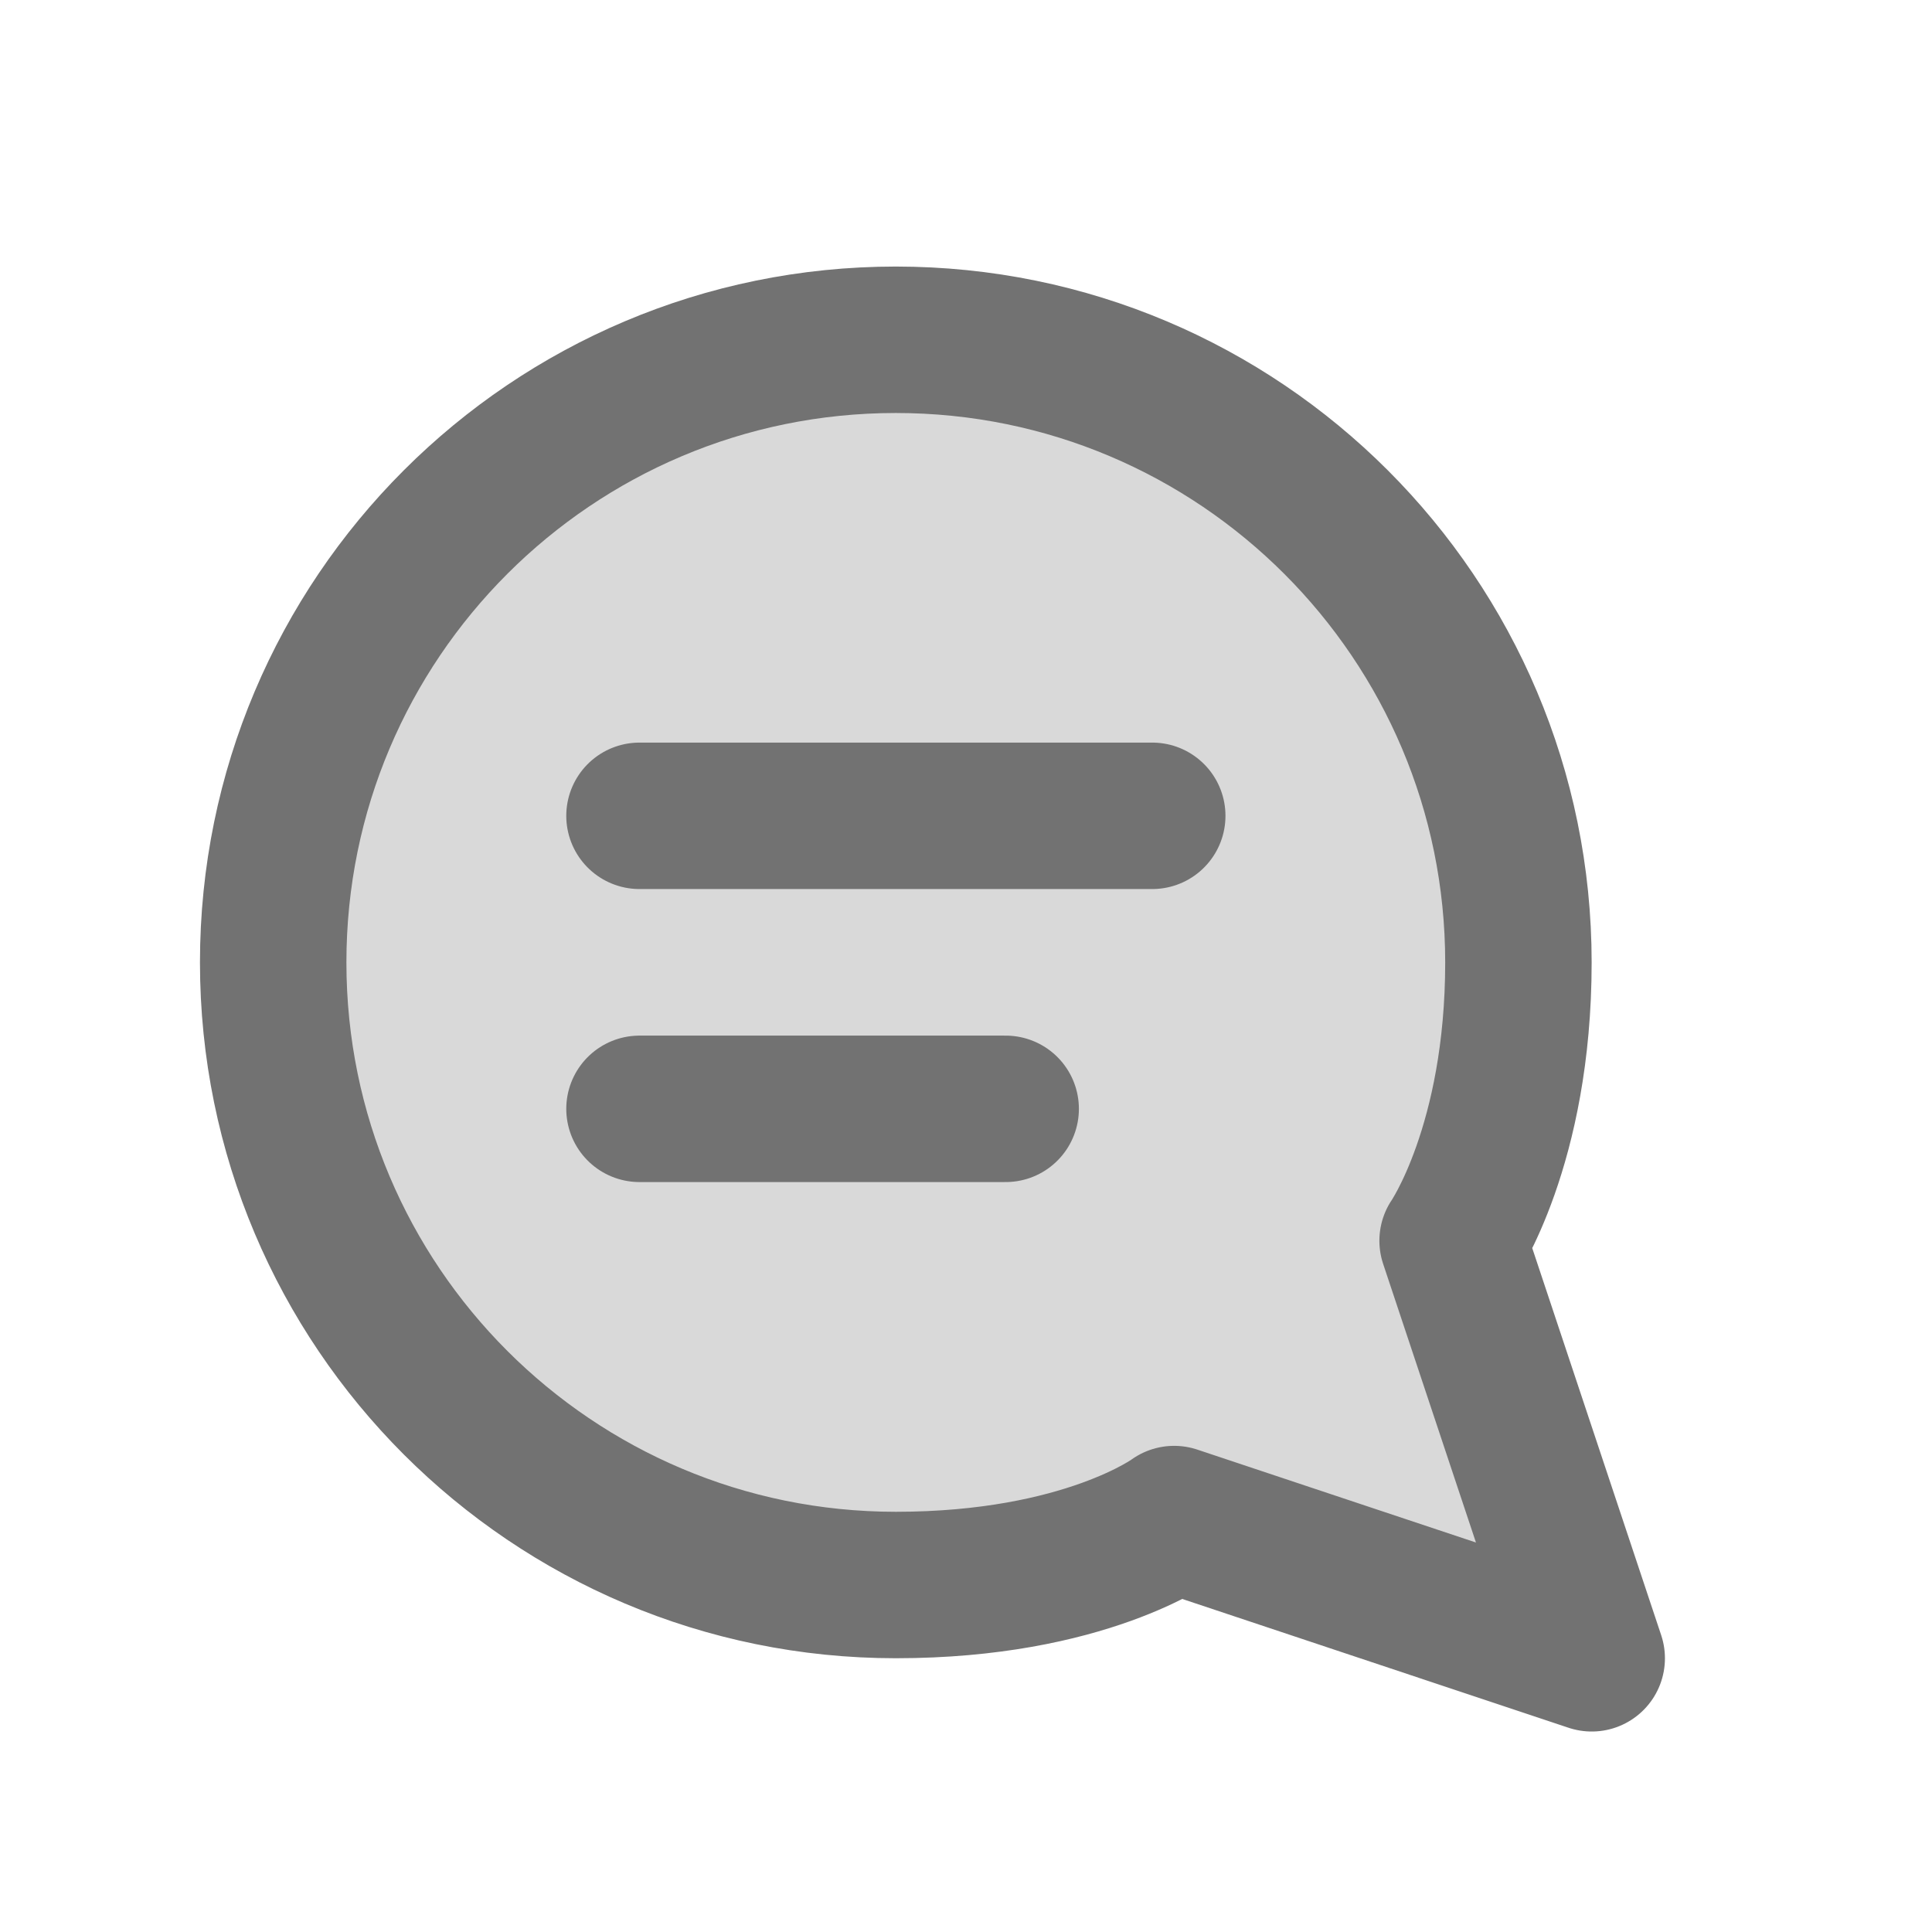
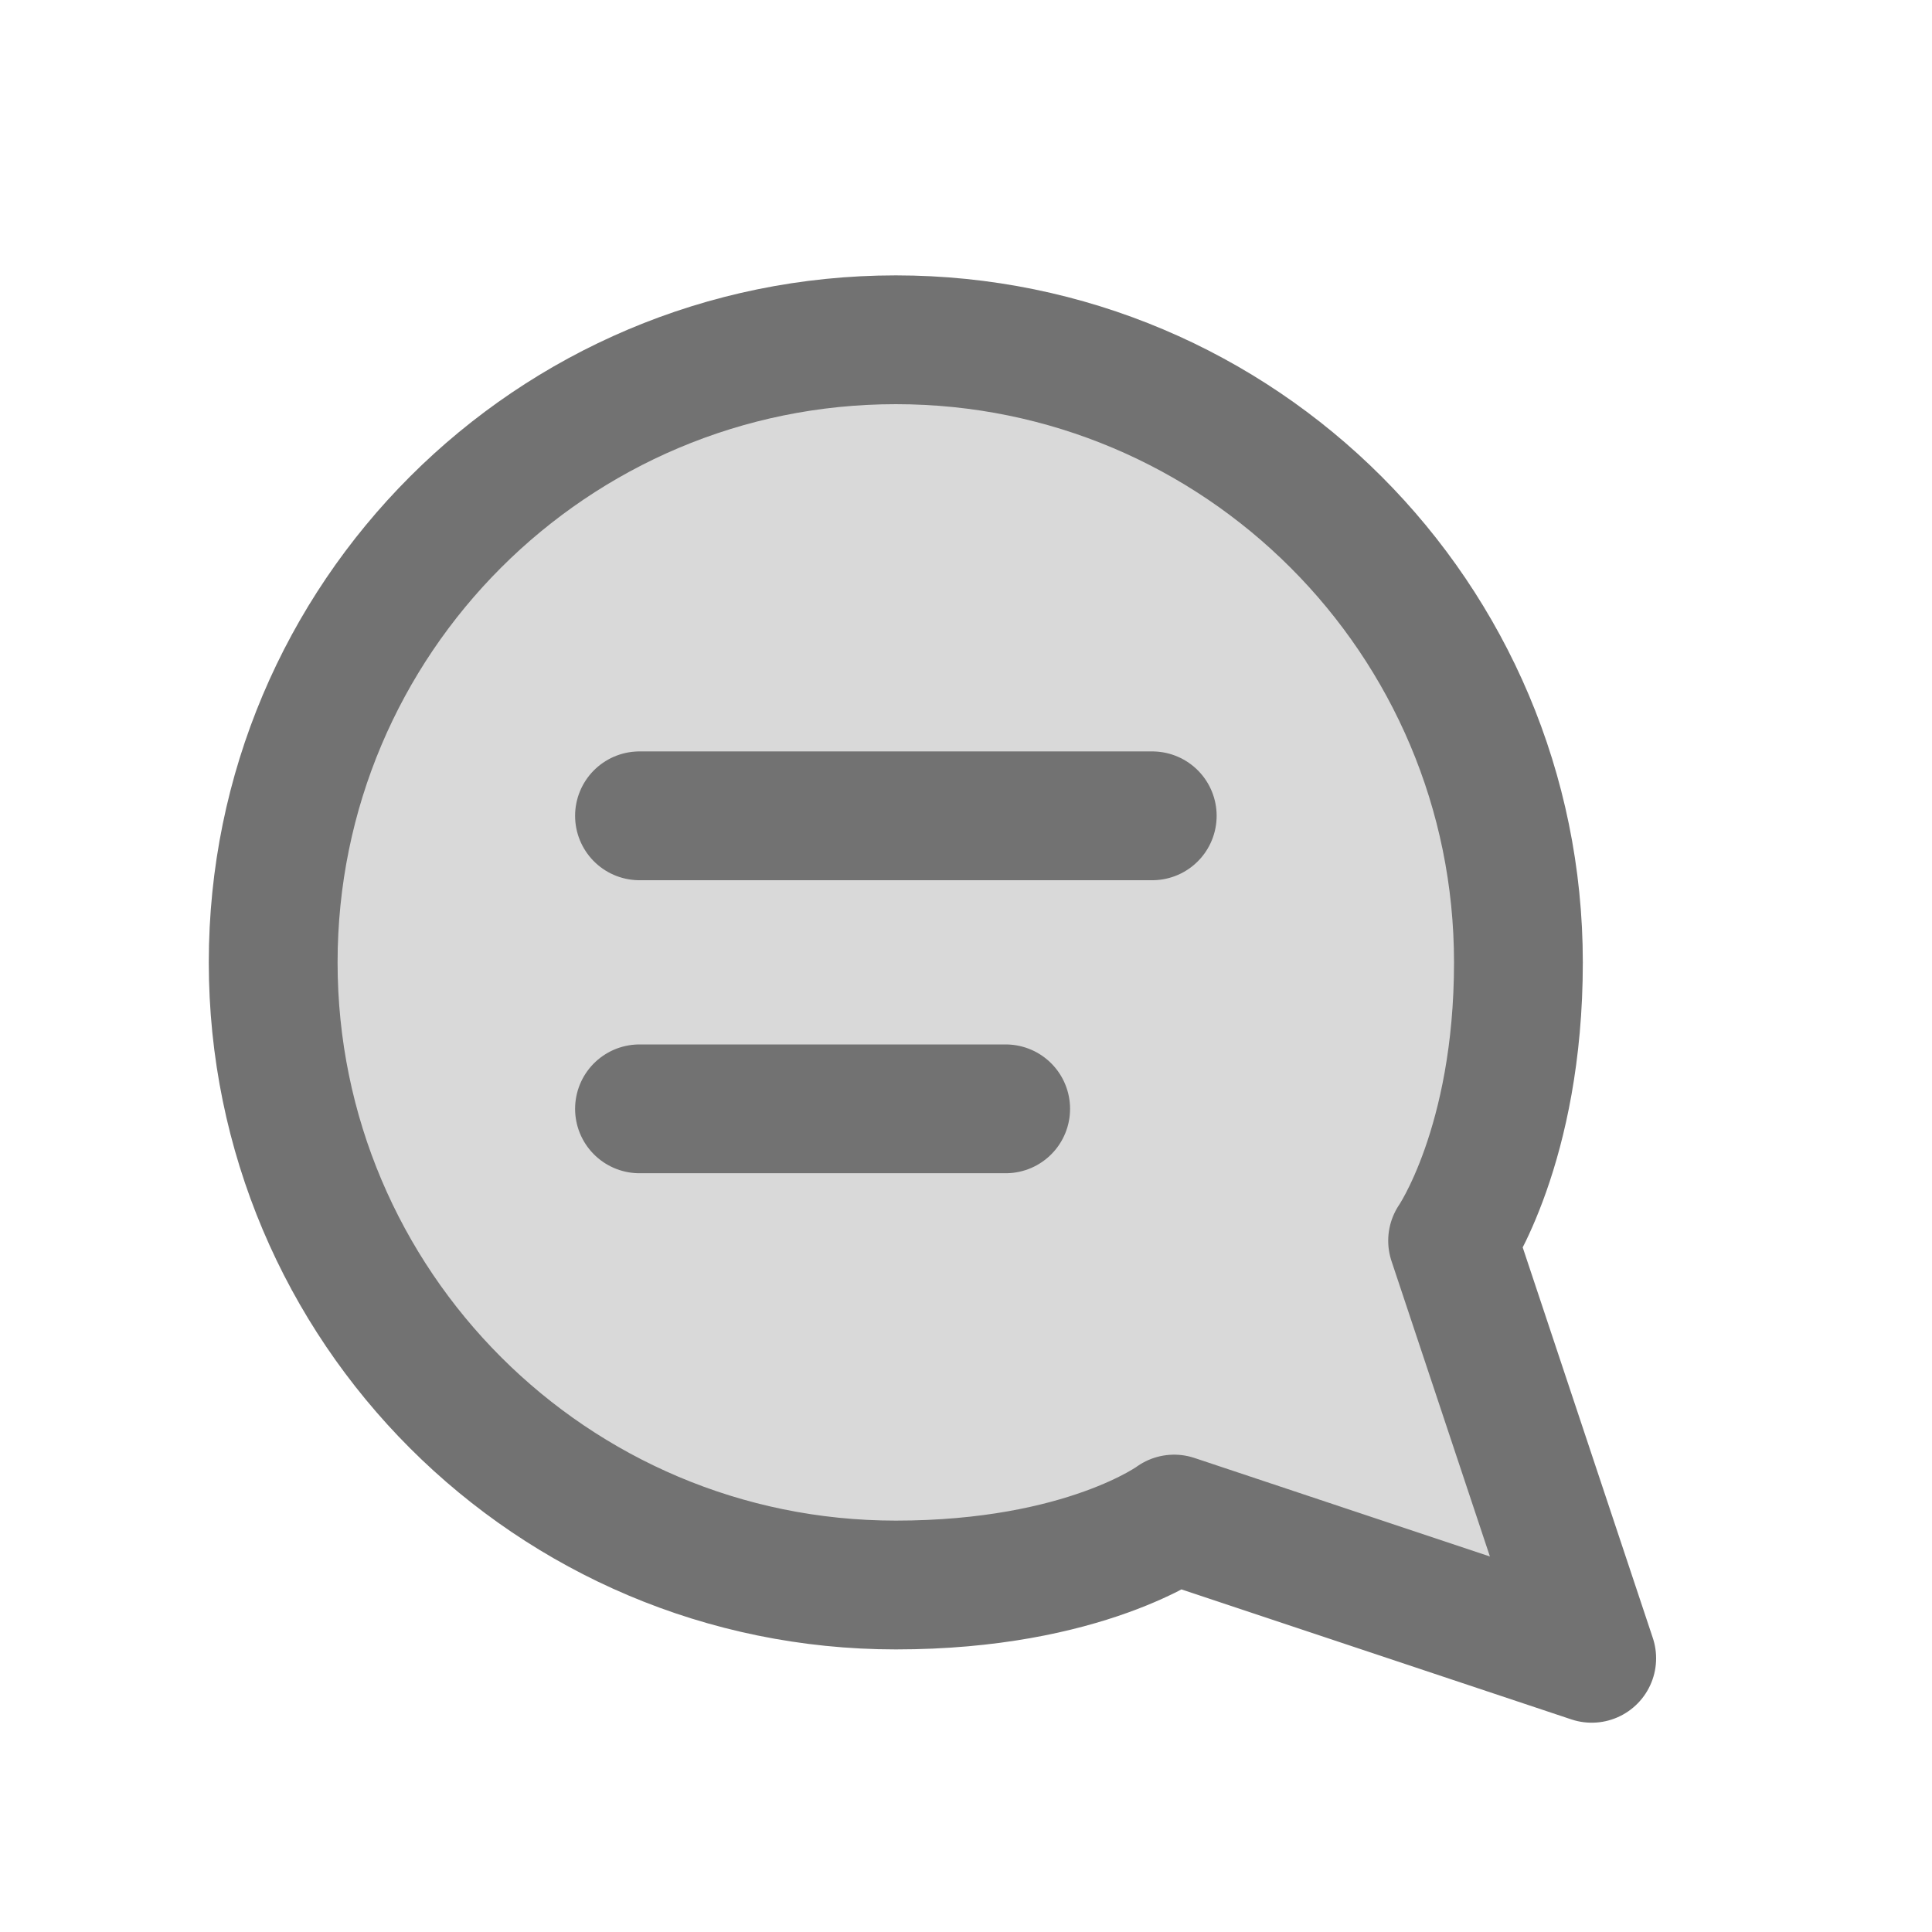
<svg xmlns="http://www.w3.org/2000/svg" width="15" height="15" viewBox="0 0 15 15" fill="none">
  <path d="M12.358 12.875L9.116 11.794C9.116 11.794 8.425 12.306 6.955 12.306C4.285 12.306 2.121 10.142 2.121 7.472C2.121 4.802 4.285 2.638 6.955 2.638C9.625 2.638 11.789 4.802 11.789 7.472C11.789 8.894 11.278 9.633 11.278 9.633L12.358 12.875Z" fill="black" fill-opacity="0.15" />
-   <path d="M4.965 6.334H8.946M4.965 8.609H7.808M9.116 11.794L12.358 12.875L11.278 9.633C11.278 9.633 11.789 8.894 11.789 7.472C11.789 4.802 9.625 2.638 6.955 2.638C4.285 2.638 2.121 4.802 2.121 7.472C2.121 10.142 4.285 12.306 6.955 12.306C8.425 12.306 9.116 11.794 9.116 11.794Z" stroke="#727272" stroke-width="1.137" stroke-linecap="round" stroke-linejoin="round" />
+   <path d="M4.965 6.334H8.946M4.965 8.609H7.808M9.116 11.794L12.358 12.875L11.278 9.633C11.278 9.633 11.789 8.894 11.789 7.472C11.789 4.802 9.625 2.638 6.955 2.638C4.285 2.638 2.121 4.802 2.121 7.472C2.121 10.142 4.285 12.306 6.955 12.306C8.425 12.306 9.116 11.794 9.116 11.794Z" stroke="#727272" strokeWidth="1.137" stroke-linecap="round" stroke-linejoin="round" />
</svg>
